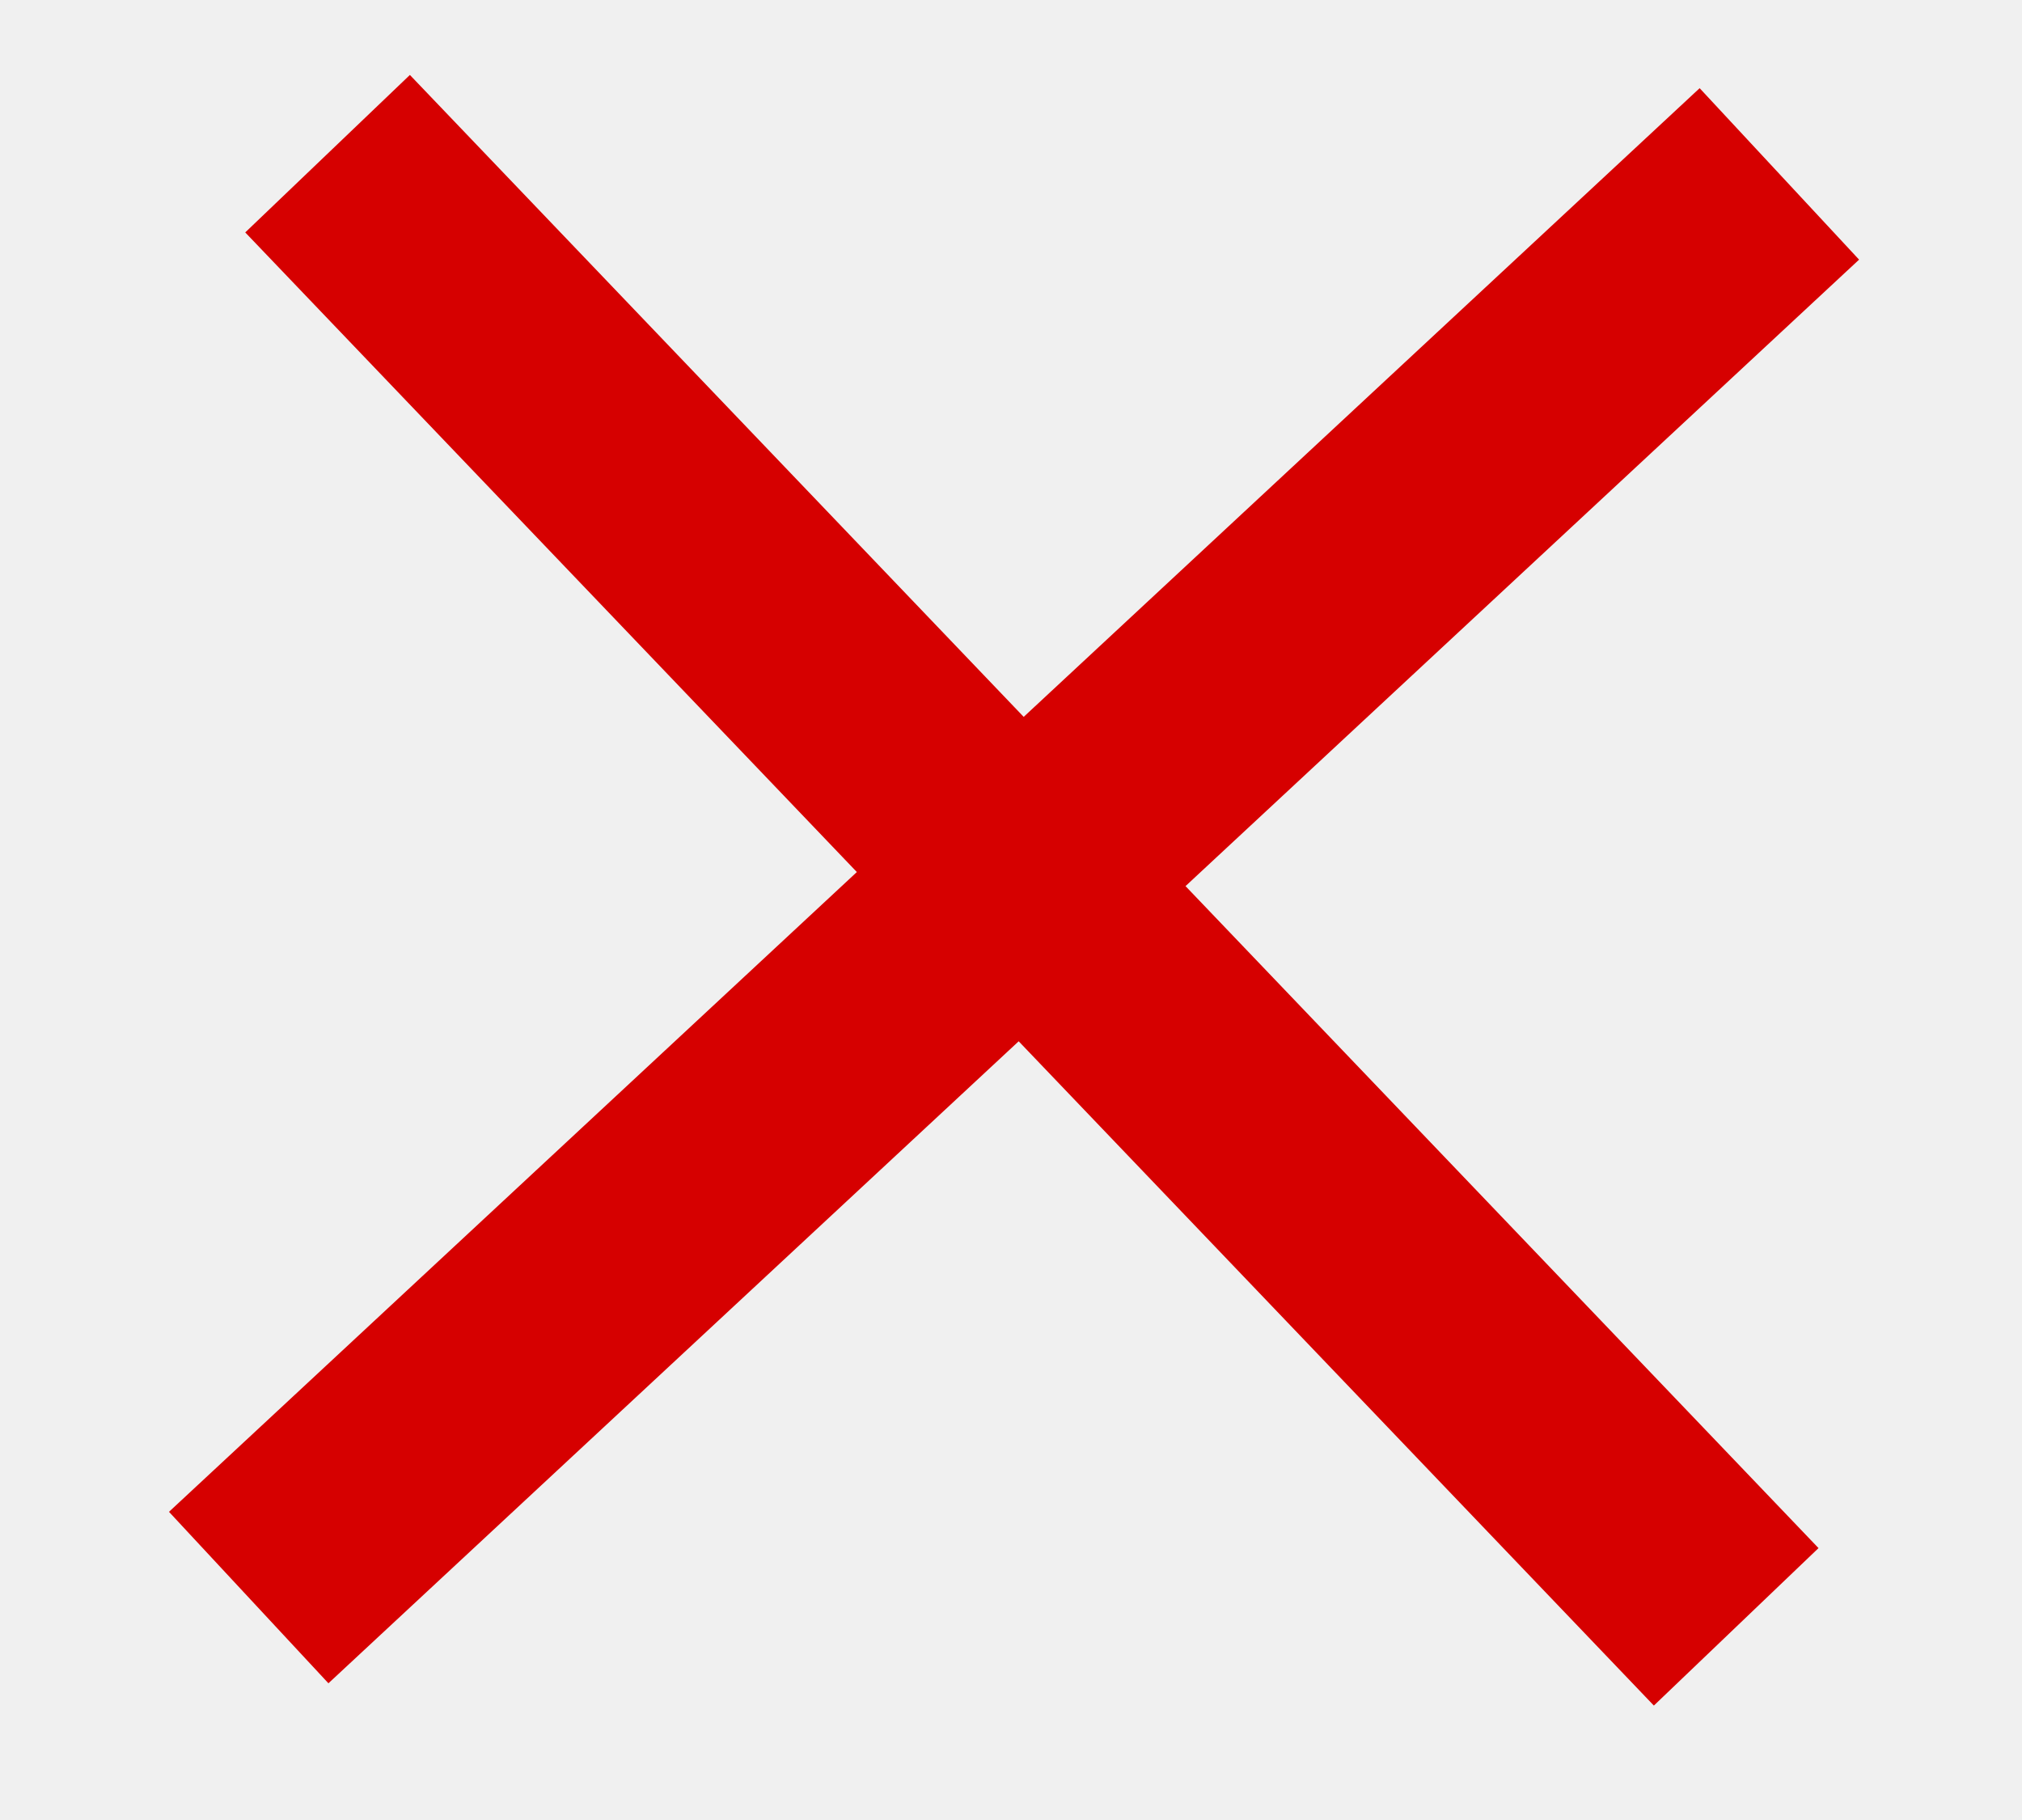
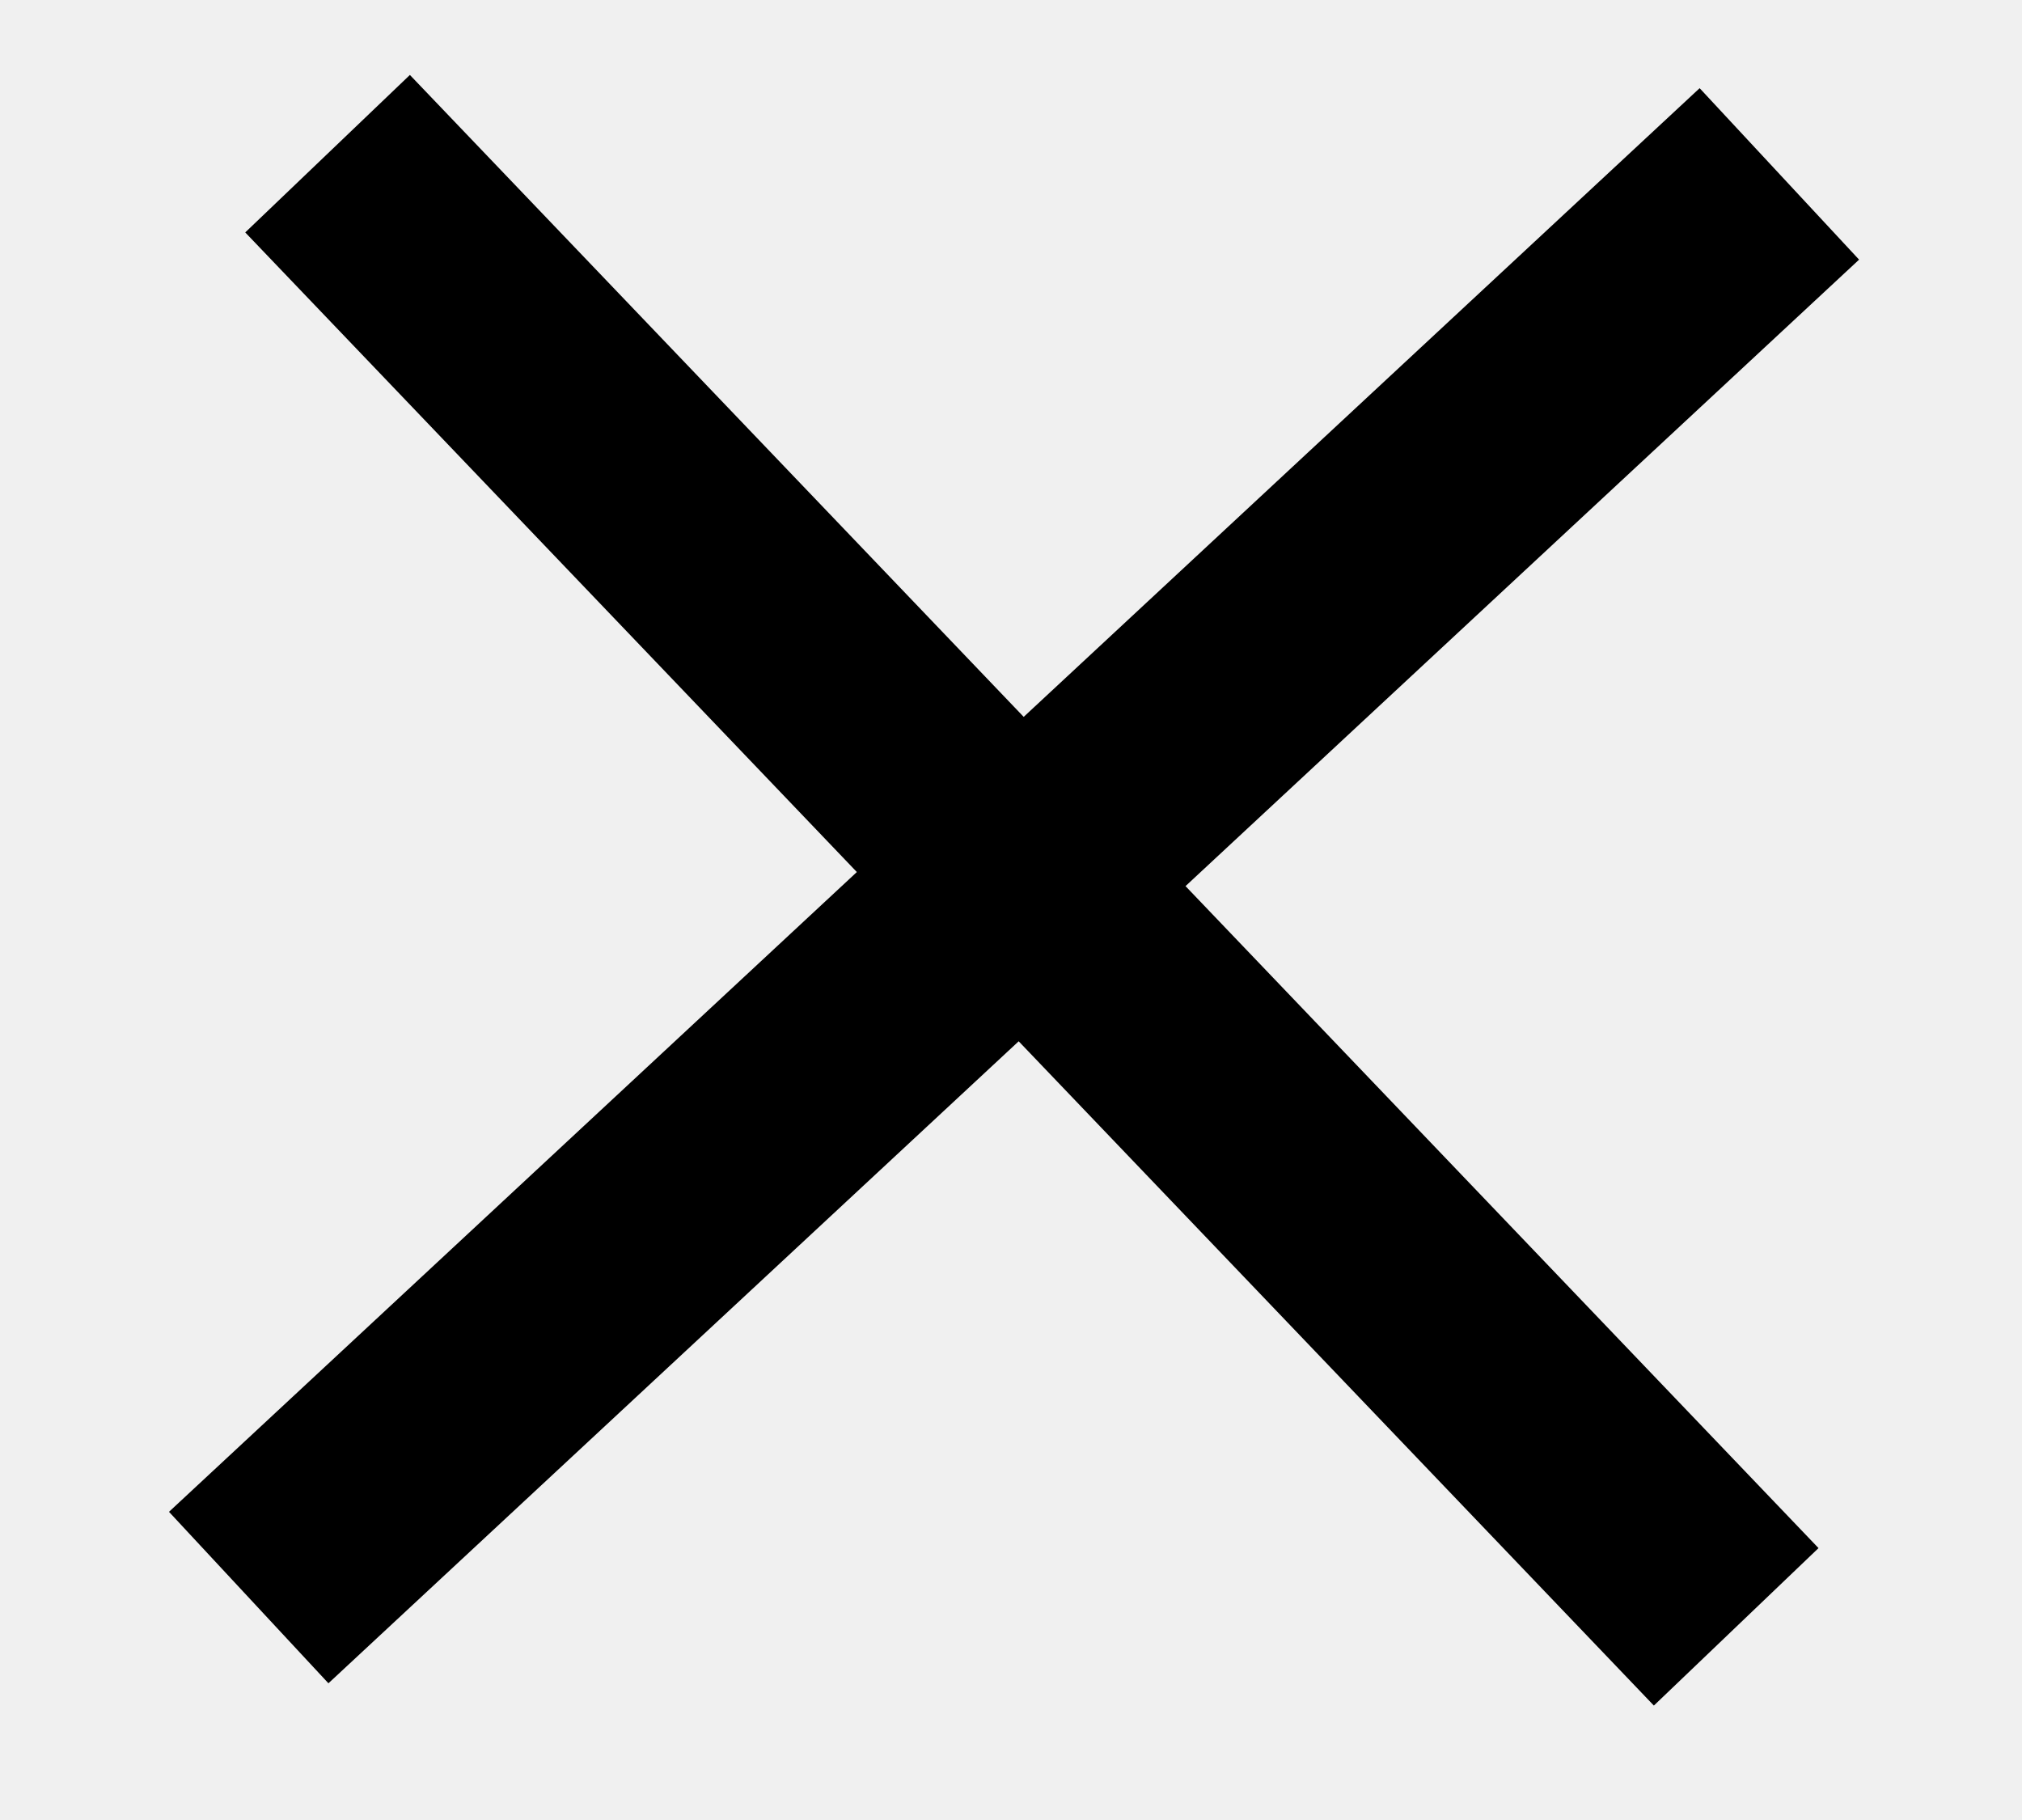
<svg xmlns="http://www.w3.org/2000/svg" version="1.1" id="svg2" height="90" width="100">
  <defs id="defs4">
    <marker style="overflow:visible" id="Arrow1Lstart" refX="0" refY="0" orient="auto">
      <path transform="matrix(0.8,0,0,0.8,10,0)" style="fill-rule:evenodd;stroke:#000000;stroke-width:1pt" d="M 0,0 5,-5 -12.5,0 5,5 0,0 z" id="path3819" />
    </marker>
    <marker orient="auto" refY="0" refX="0" id="Arrow2Lend" style="overflow:visible">
      <path id="path3840" style="fill-rule:evenodd;stroke-width:0.625;stroke-linejoin:round" d="M 8.719,4.034 -2.207,0.016 8.719,-4.002 c -1.745,2.372 -1.735,5.617 -6e-7,8.035 z" transform="matrix(-1.1,0,0,-1.1,-1.1,0)" />
    </marker>
    <marker orient="auto" refY="0" refX="0" id="Arrow1Lend" style="overflow:visible">
      <path id="path3822" d="M 0,0 5,-5 -12.5,0 5,5 0,0 z" style="fill-rule:evenodd;stroke:#000000;stroke-width:1pt" transform="matrix(-0.8,0,0,-0.8,-10,0)" />
    </marker>
    <marker orient="auto" refY="0" refX="0" id="Arrow2Lendy" style="overflow:visible">
      <path id="path4637" style="fill:#25f300;fill-rule:evenodd;stroke:#25f300;stroke-width:0.625;stroke-linejoin:round" d="M 8.719,4.034 -2.207,0.016 8.719,-4.002 c -1.745,2.372 -1.735,5.617 -6e-7,8.035 z" transform="matrix(-1.1,0,0,-1.1,-1.1,0)" />
    </marker>
    <marker orient="auto" refY="0" refX="0" id="Arrow2LendQ" style="overflow:visible">
-       <path id="path6071" style="fill:#fa0000;fill-rule:evenodd;stroke:#fa0000;stroke-width:0.625;stroke-linejoin:round" d="M 8.719,4.034 -2.207,0.016 8.719,-4.002 c -1.745,2.372 -1.735,5.617 -6e-7,8.035 z" transform="matrix(-1.1,0,0,-1.1,-1.1,0)" />
+       <path id="path6071" style="fill-rule:evenodd;stroke:#ffffff;stroke-width:0.625;stroke-linejoin:round" d="M 8.719,4.034 -2.207,0.016 8.719,-4.002 c -1.745,2.372 -1.735,5.617 -6e-7,8.035 z" transform="matrix(-1.1,0,0,-1.1,-1.1,0)" />
    </marker>
    <marker orient="auto" refY="0" refX="0" id="Arrow2LendM" style="overflow:visible">
-       <path id="path6312" style="fill:#00f400;fill-rule:evenodd;stroke:#00f400;stroke-width:0.625;stroke-linejoin:round" d="M 8.719,4.034 -2.207,0.016 8.719,-4.002 c -1.745,2.372 -1.735,5.617 -6e-7,8.035 z" transform="matrix(-1.1,0,0,-1.1,-1.1,0)" />
+       <path id="path6312" style="fill:#ffffff;fill-rule:evenodd;stroke:#00f400;stroke-width:0.625;stroke-linejoin:round" d="M 8.719,4.034 -2.207,0.016 8.719,-4.002 c -1.745,2.372 -1.735,5.617 -6e-7,8.035 z" transform="matrix(-1.1,0,0,-1.1,-1.1,0)" />
    </marker>
    <marker orient="auto" refY="0" refX="0" id="Arrow2LendI" style="overflow:visible">
      <path id="path6561" style="fill:#0000f6;fill-rule:evenodd;stroke:#0000f6;stroke-width:0.625;stroke-linejoin:round" d="M 8.719,4.034 -2.207,0.016 8.719,-4.002 c -1.745,2.372 -1.735,5.617 -6e-7,8.035 z" transform="matrix(-1.1,0,0,-1.1,-1.1,0)" />
    </marker>
  </defs>
  <g id="layer1" transform="translate(0,-962.3622)">
-     <path style="fill:#c83737;stroke:#d60000;stroke-width:11.579;stroke-linecap:butt;stroke-linejoin:miter;stroke-miterlimit:4;stroke-opacity:1;stroke-dasharray:none" d="M 88,970.962 12.3,1041.362" id="path13015" />
-     <path style="fill:#c83737;stroke:#d60000;stroke-width:11.267;stroke-linecap:butt;stroke-linejoin:miter;stroke-miterlimit:4;stroke-opacity:1;stroke-dasharray:none" d="m 16.2,969.962 69.665,72.848" id="path13015-2" />
+     <path style="stroke:#000000;stroke-width:11.579;stroke-linecap:butt;stroke-linejoin:miter;stroke-miterlimit:4;stroke-opacity:1;stroke-dasharray:none" d="M 88,970.962 12.3,1041.362" id="path13015" />
+     <path style="stroke:#000000;stroke-width:11.267;stroke-linecap:butt;stroke-linejoin:miter;stroke-miterlimit:4;stroke-opacity:1;stroke-dasharray:none" d="m 16.2,969.962 69.665,72.848" id="path13015-2" />
  </g>
</svg>
